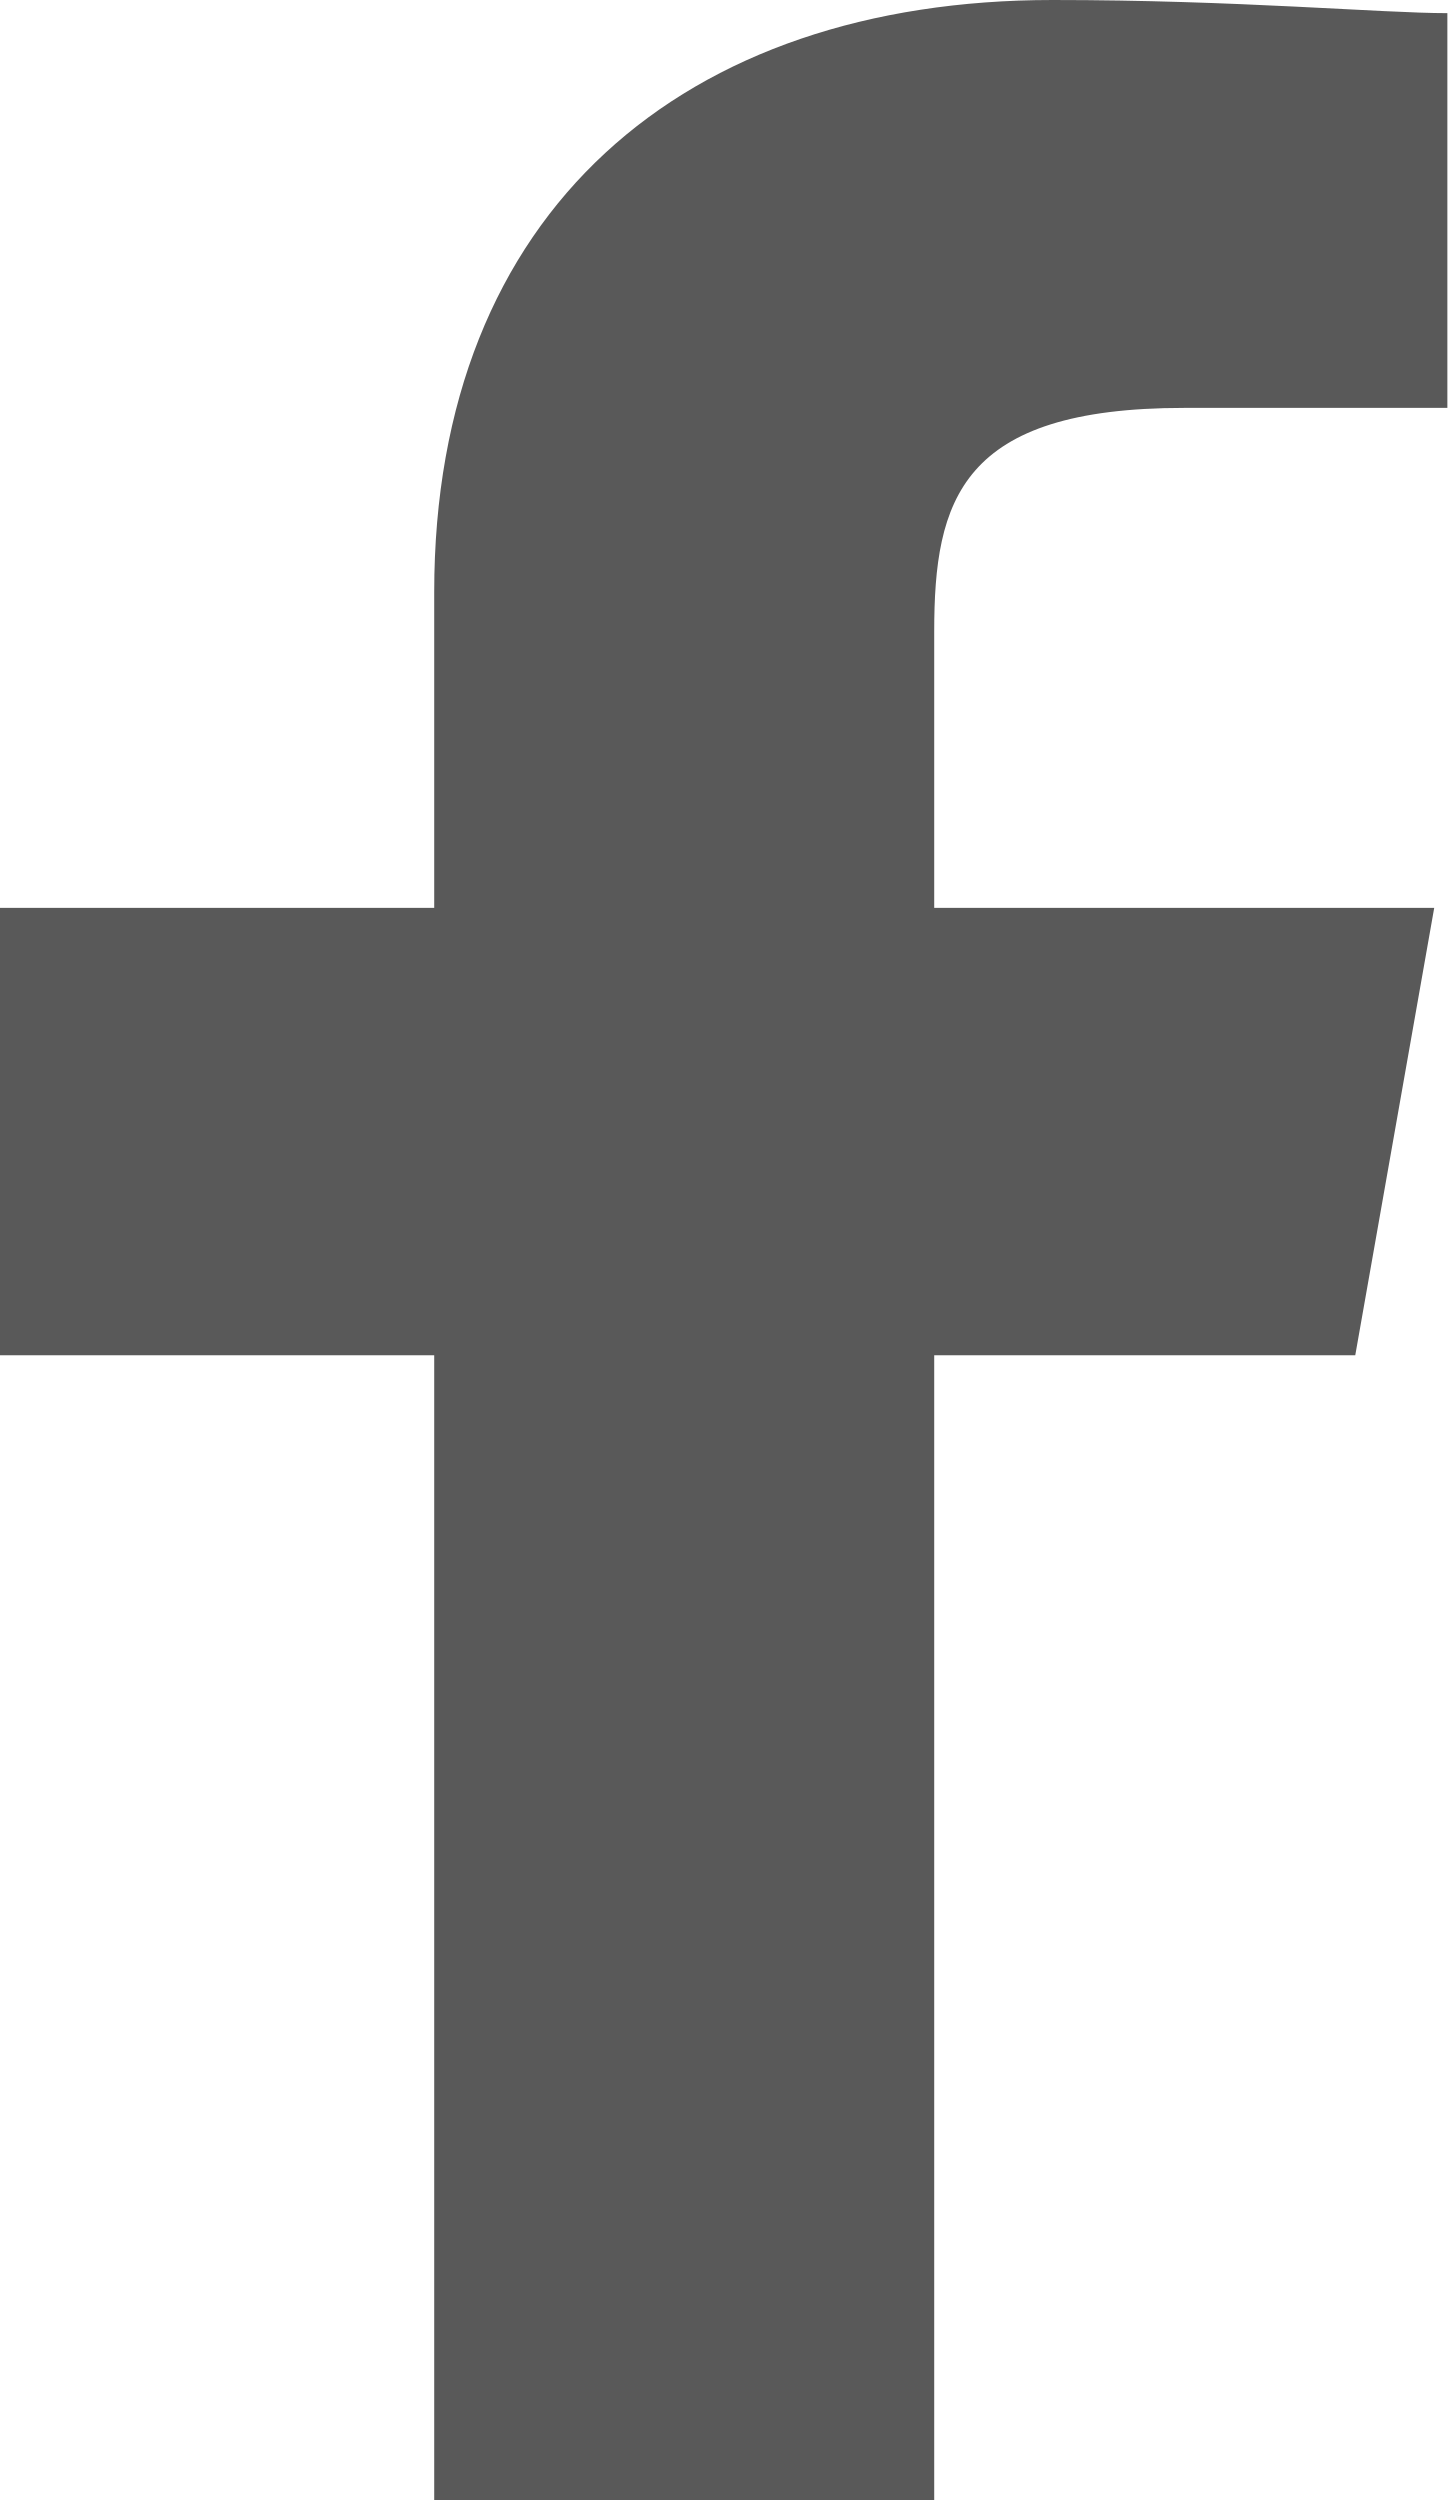
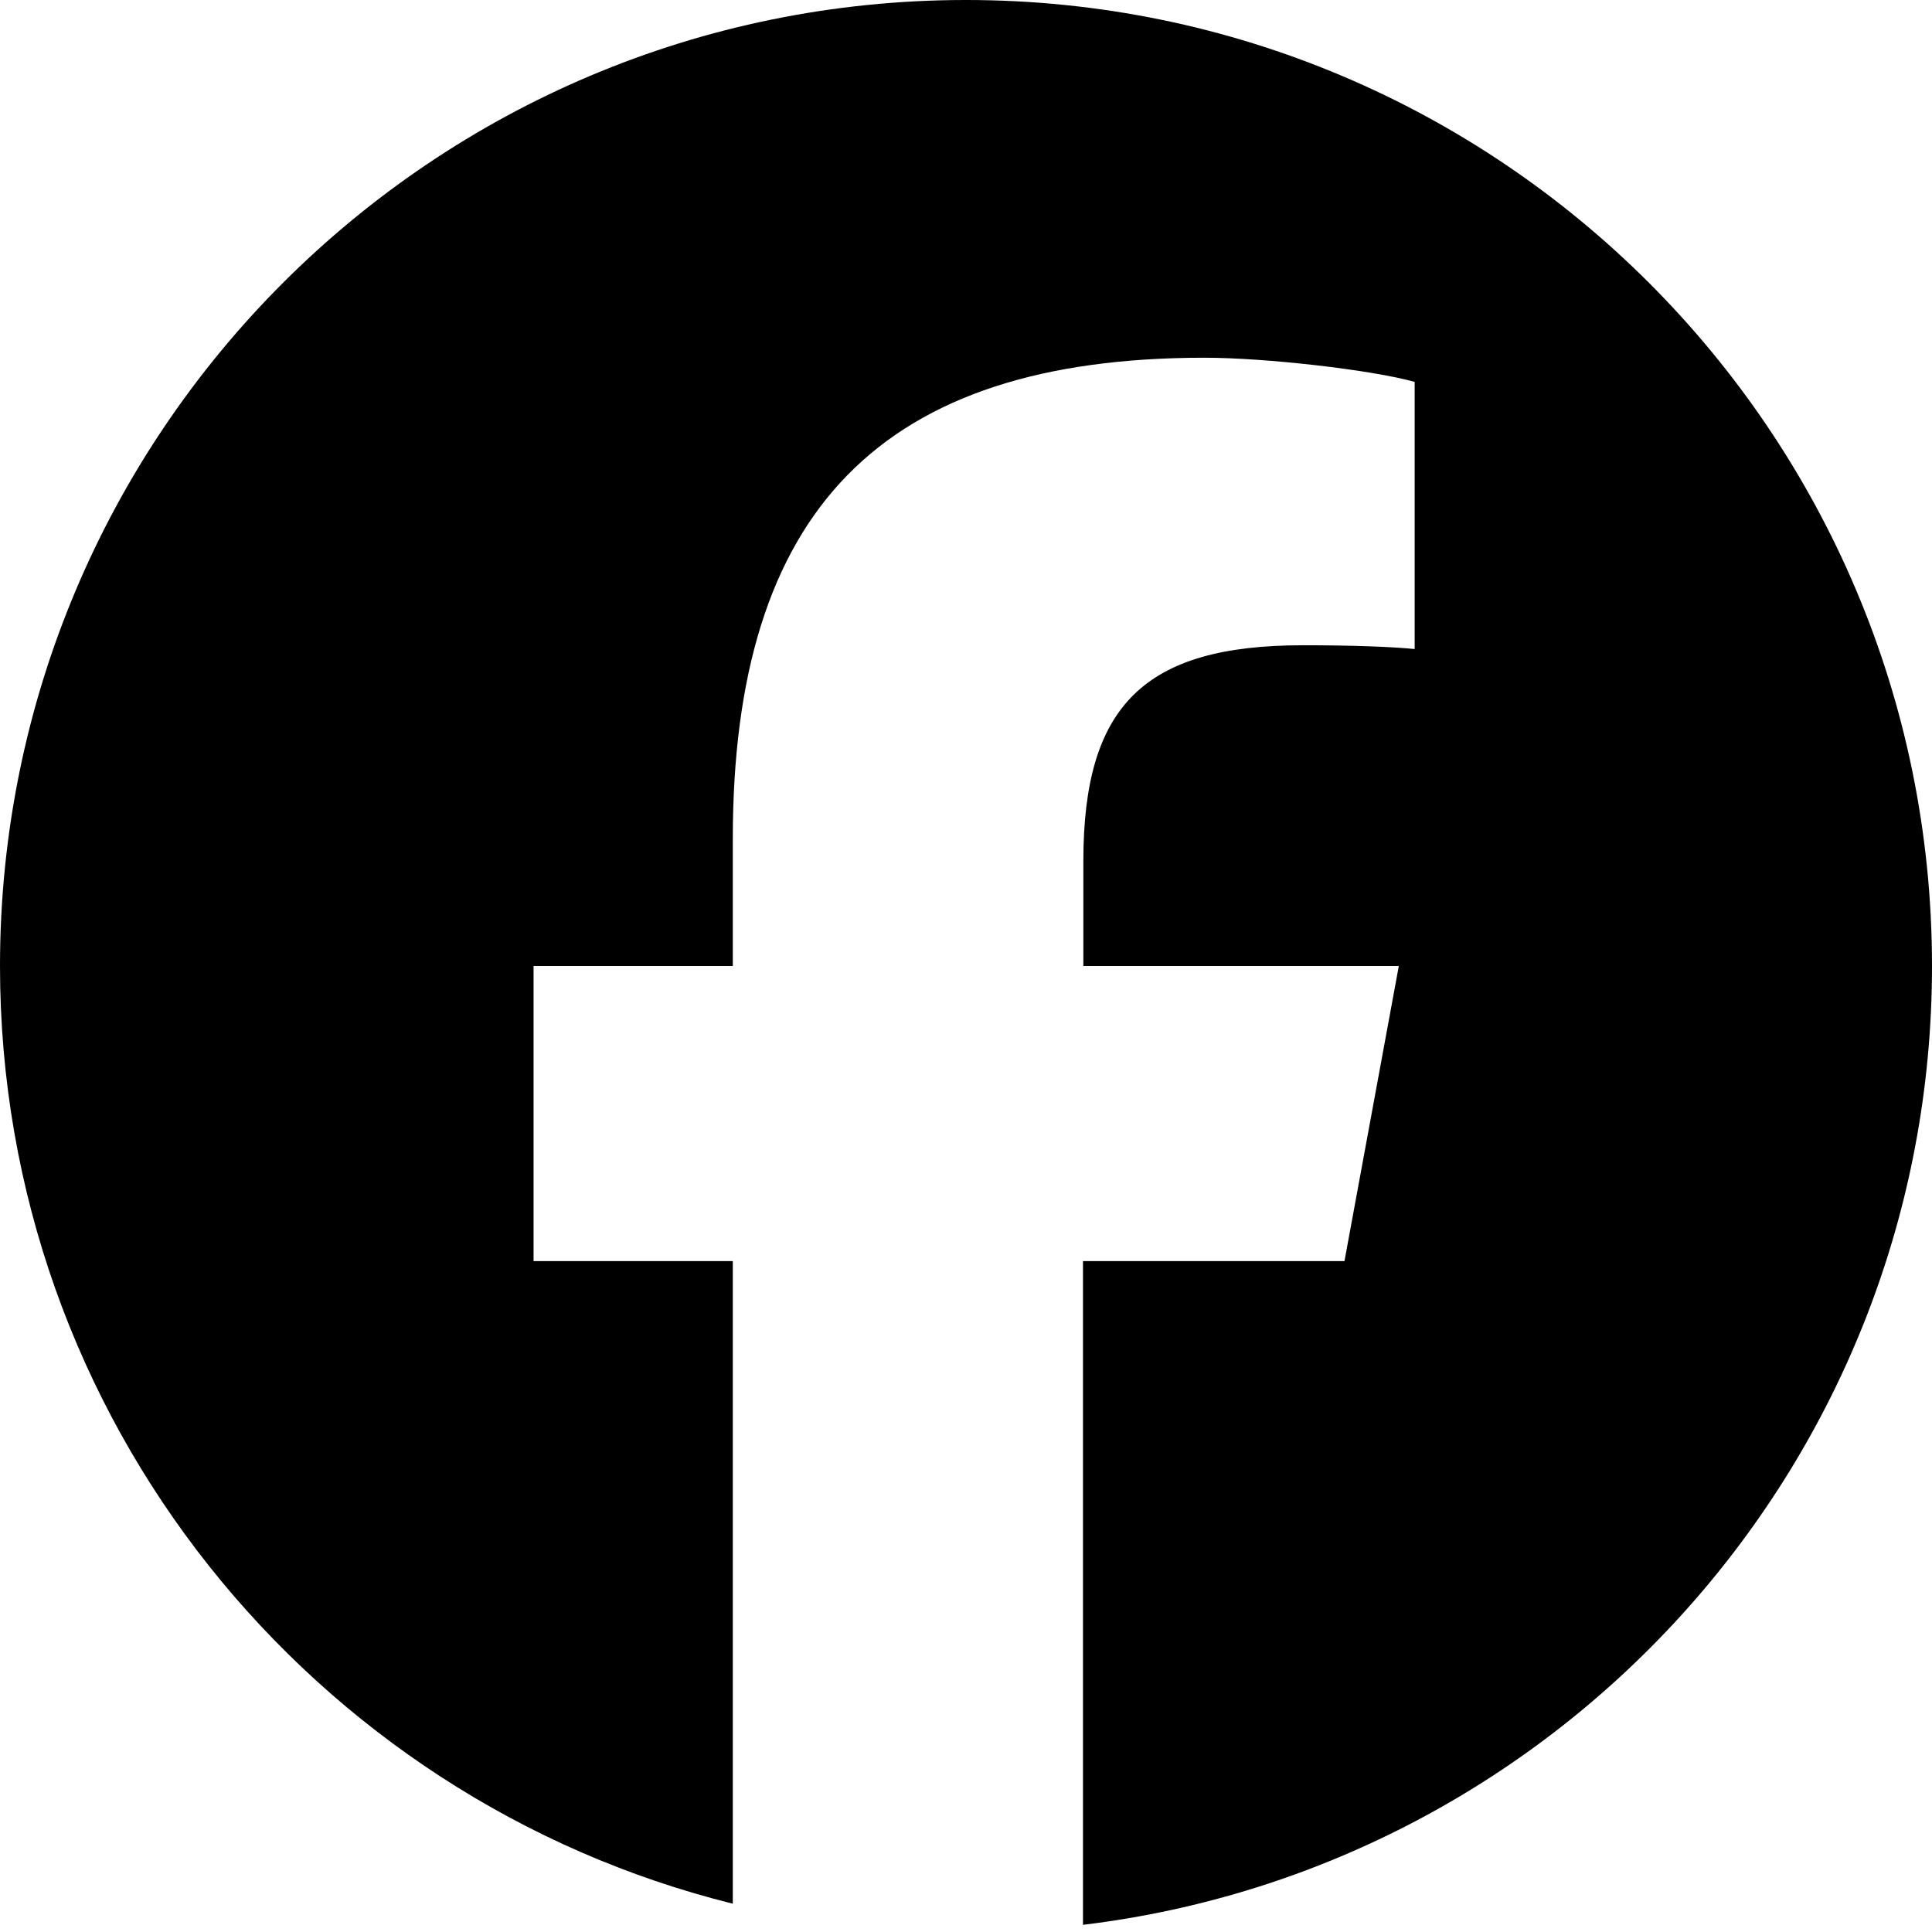
- <svg xmlns="http://www.w3.org/2000/svg" width="11" height="19" viewBox="0 0 11 19">
-   <g fill="none">
-     <g fill="#595959">
-       <path d="M7.1 19L7.1 10.3 10.3 10.3 10.9 6.9 7.1 6.9 7.1 4.8C7.1 3.8 7.3 3.1 9 3.1L11 3.1 11 0.1C10.5 0.1 9.4 0 8 0 5.2 0 3.3 1.6 3.3 4.5L3.3 6.9 0 6.9 0 10.3 3.3 10.3 3.3 19 7.1 19Z" />
-     </g>
-   </g>
+ <svg xmlns="http://www.w3.org/2000/svg" viewBox="0 0 512 512">
+   <path d="M512 256C512 114.6 397.4 0 256 0S0 114.6 0 256C0 376 82.7 476.8 194.2 504.5V334.2H141.4V256h52.8V222.3c0-87.1 39.4-127.5 125-127.5c16.2 0 44.2 3.2 55.7 6.4V172c-6-.6-16.5-1-29.6-1c-42 0-58.2 15.9-58.2 57.2V256h83.6l-14.4 78.2H287V510.1C413.8 494.8 512 386.9 512 256h0z" />
</svg>
